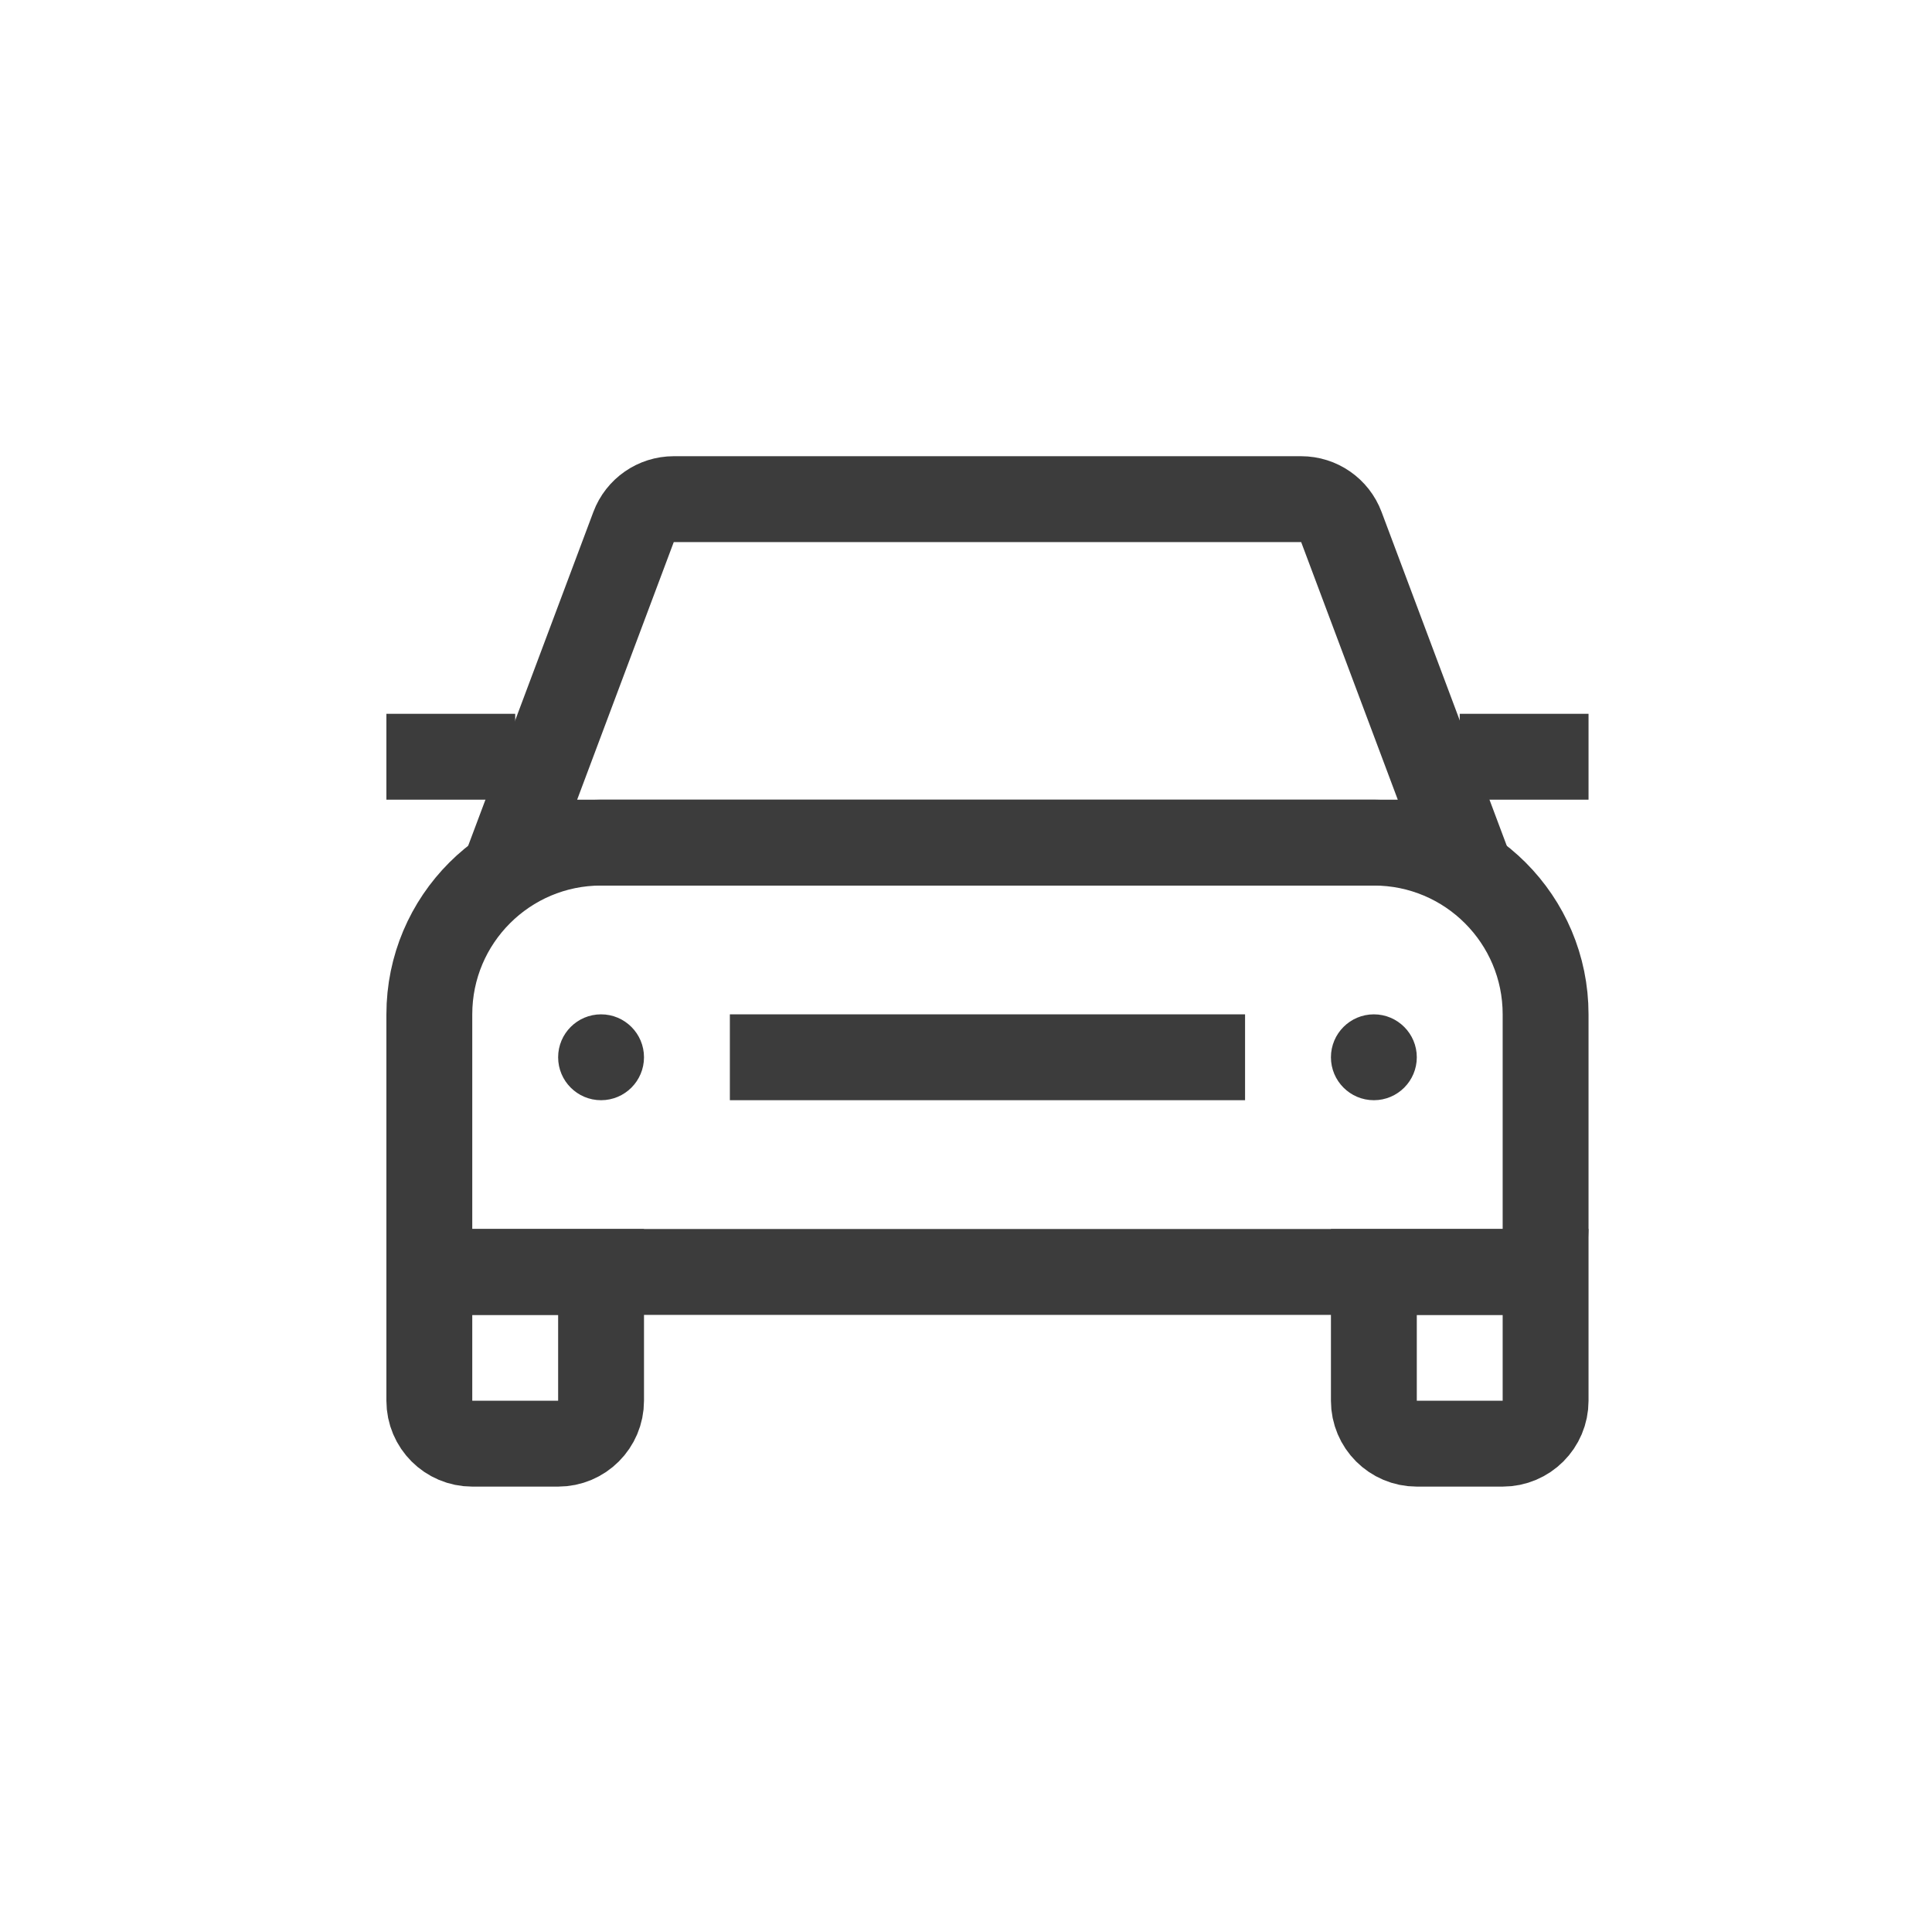
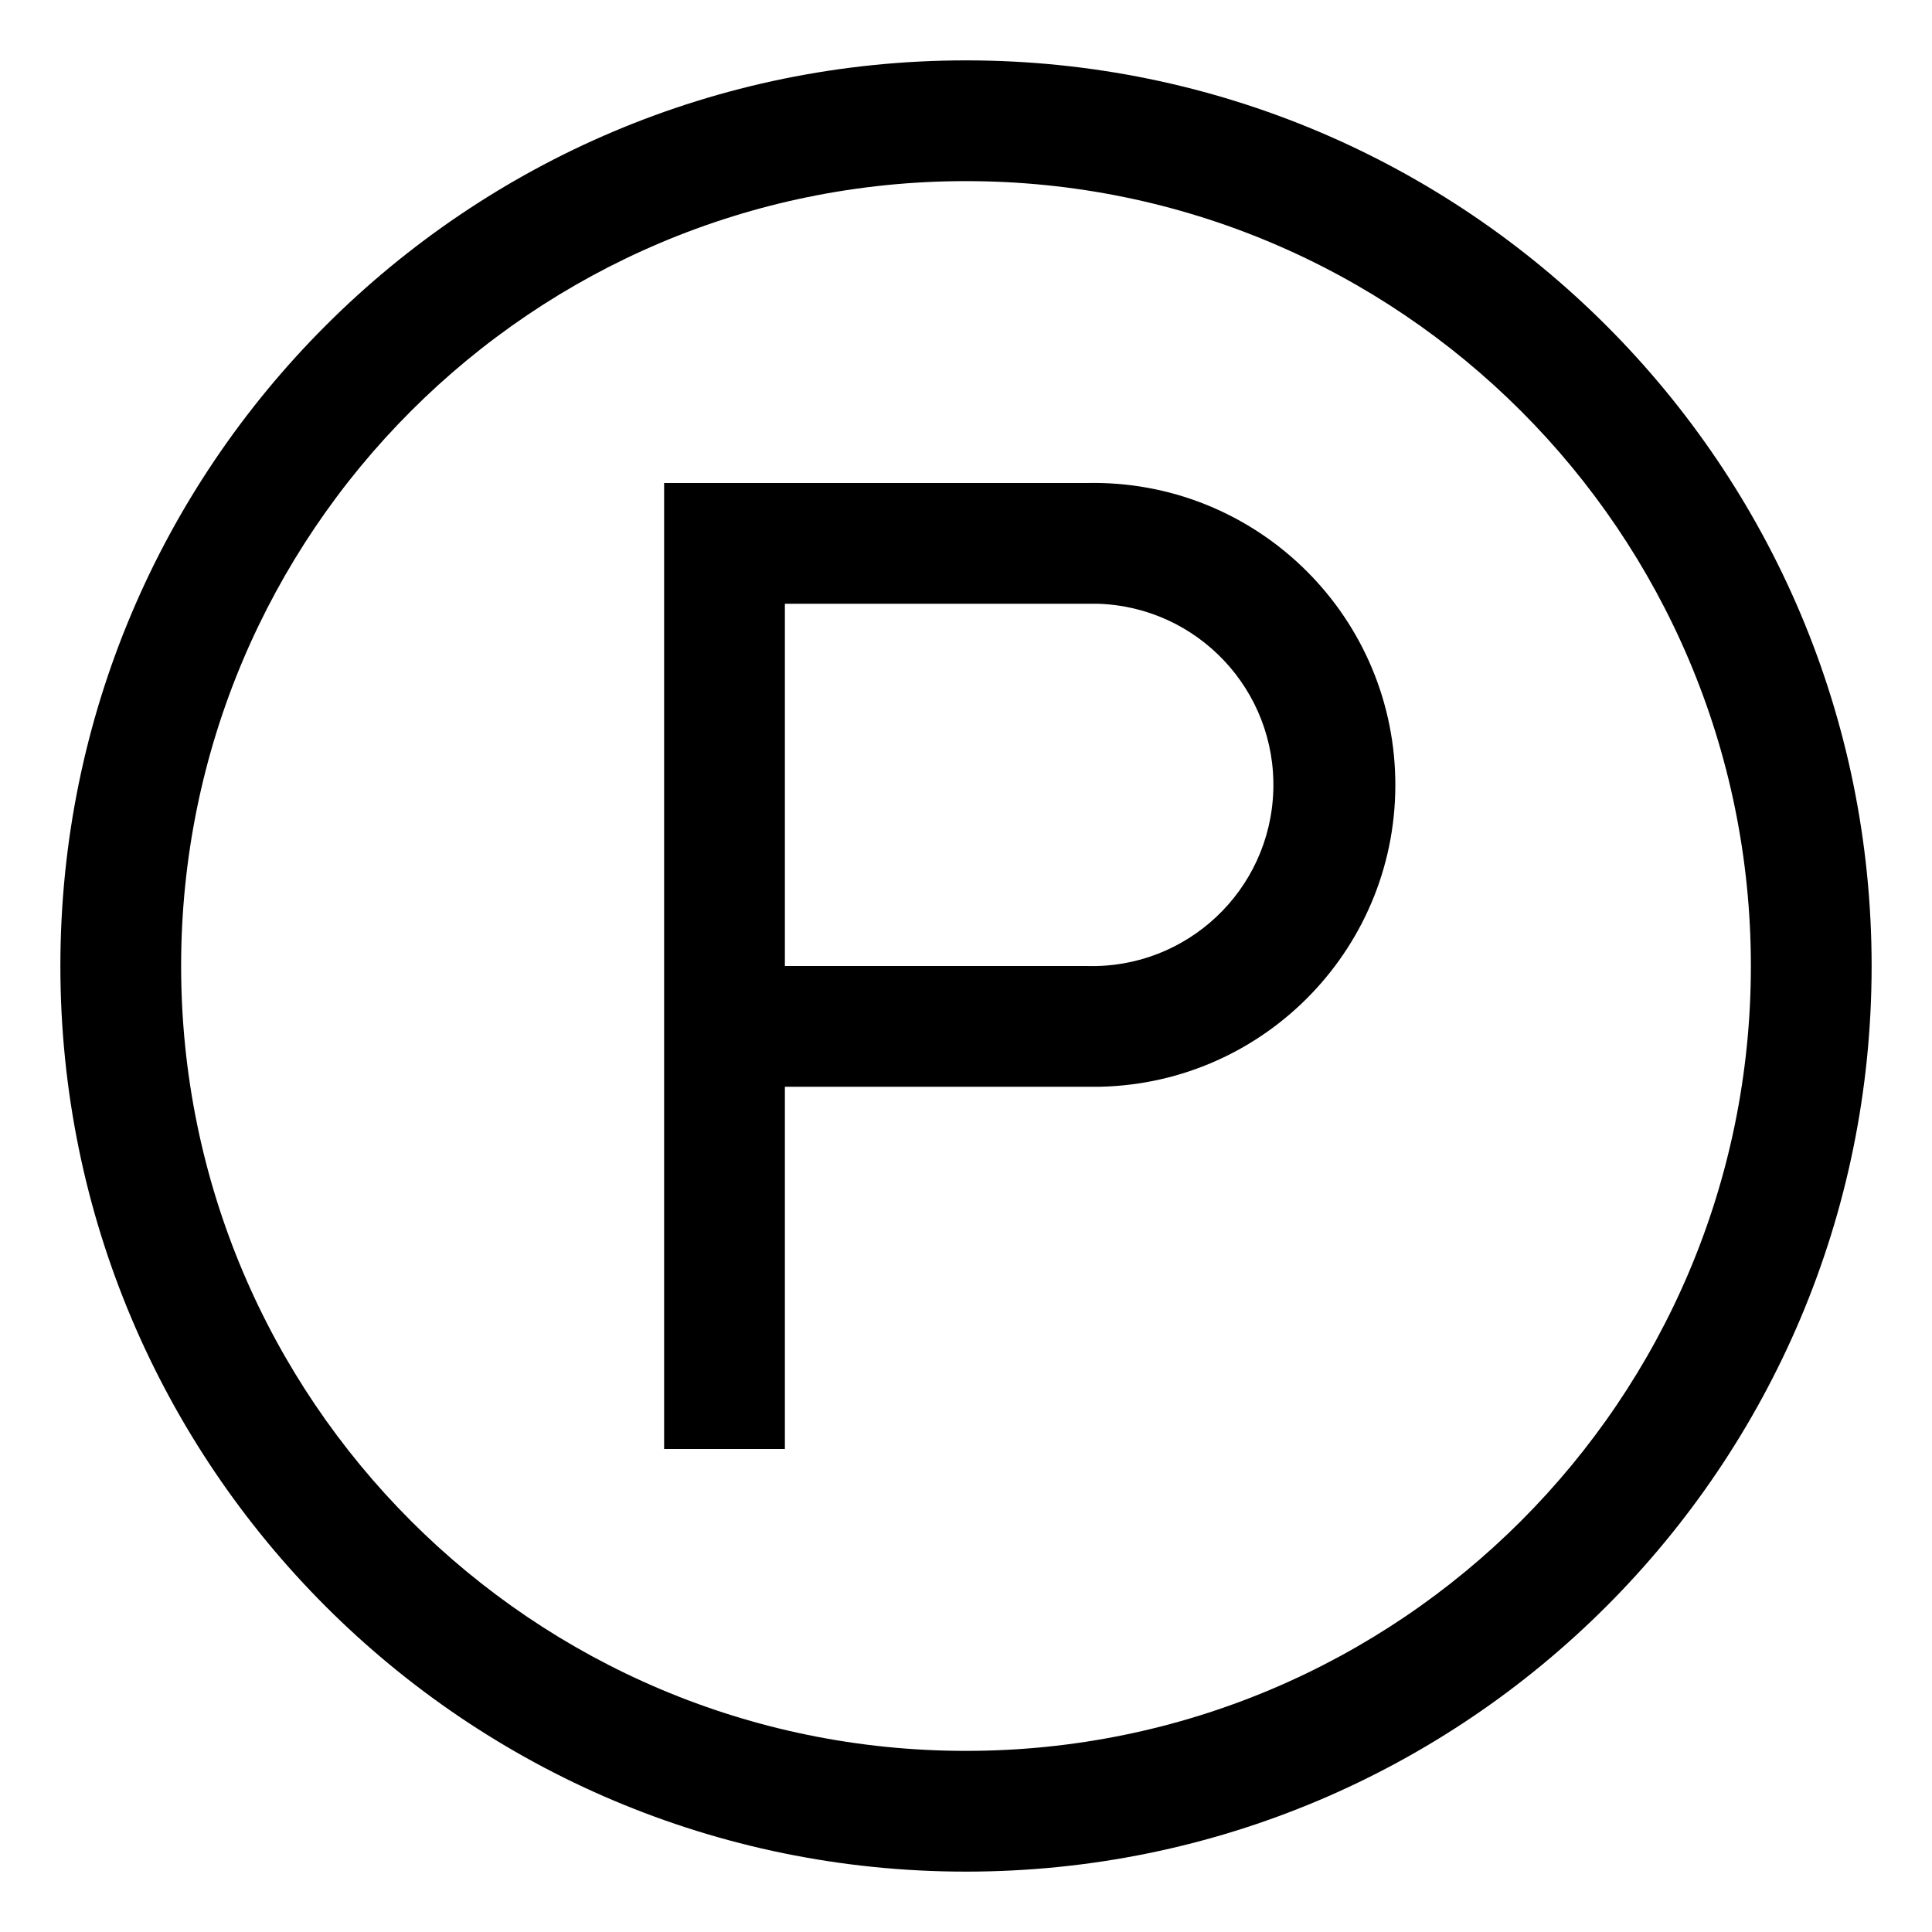
- <svg xmlns="http://www.w3.org/2000/svg" width="45" height="45" viewBox="0 0 45 45" fill="none">
-   <path d="M32 29.626H36V32.626C36 33.178 35.552 33.626 35 33.626H33C32.448 33.626 32 33.178 32 32.626V29.626Z" stroke="#3C3C3C" stroke-width="2" />
-   <path d="M10 29.626H14V32.626C14 33.178 13.552 33.626 13 33.626H11C10.448 33.626 10 33.178 10 32.626V29.626Z" stroke="#3C3C3C" stroke-width="2" />
-   <path d="M14 19.626H32C34.209 19.626 36 21.417 36 23.626V28.626C36 29.178 35.552 29.626 35 29.626H11C10.448 29.626 10 29.178 10 28.626V23.626C10 21.417 11.791 19.626 14 19.626Z" stroke="#3C3C3C" stroke-width="2" />
-   <path d="M32 23.626C32.552 23.626 33 24.074 33 24.626C33 25.178 32.552 25.626 32 25.626C31.448 25.626 31 25.178 31 24.626C31 24.074 31.448 23.626 32 23.626Z" fill="#3C3C3C" />
-   <path d="M14 23.626C14.552 23.626 15 24.074 15 24.626C15 25.178 14.552 25.626 14 25.626C13.448 25.626 13 25.178 13 24.626C13 24.074 13.448 23.626 14 23.626Z" fill="#3C3C3C" />
-   <path d="M15.693 11.626H30.307C30.724 11.626 31.097 11.885 31.243 12.275L34 19.626H12L14.757 12.275C14.903 11.885 15.276 11.626 15.693 11.626Z" stroke="#3C3C3C" stroke-width="2" />
-   <path d="M9 16.626H12V18.626H9V16.626Z" fill="#3C3C3C" />
-   <path d="M34 16.626H37V18.626H34V16.626Z" fill="#3C3C3C" />
-   <path d="M17 24.626H29" stroke="#3C3C3C" stroke-width="2" />
+ <svg xmlns="http://www.w3.org/2000/svg" viewBox="0 0 32 32" aria-hidden="true" role="presentation" focusable="false">
+   <path d="M16 1a15 15 0 1 1 0 30 15 15 0 0 1 0-30zm0 2a13 13 0 1 0 0 26 13 13 0 0 0 0-26zm2 5a5 5 0 0 1 .22 10H13v6h-2V8zm0 2h-5v6h5a3 3 0 0 0 .18-6z" />
</svg>
